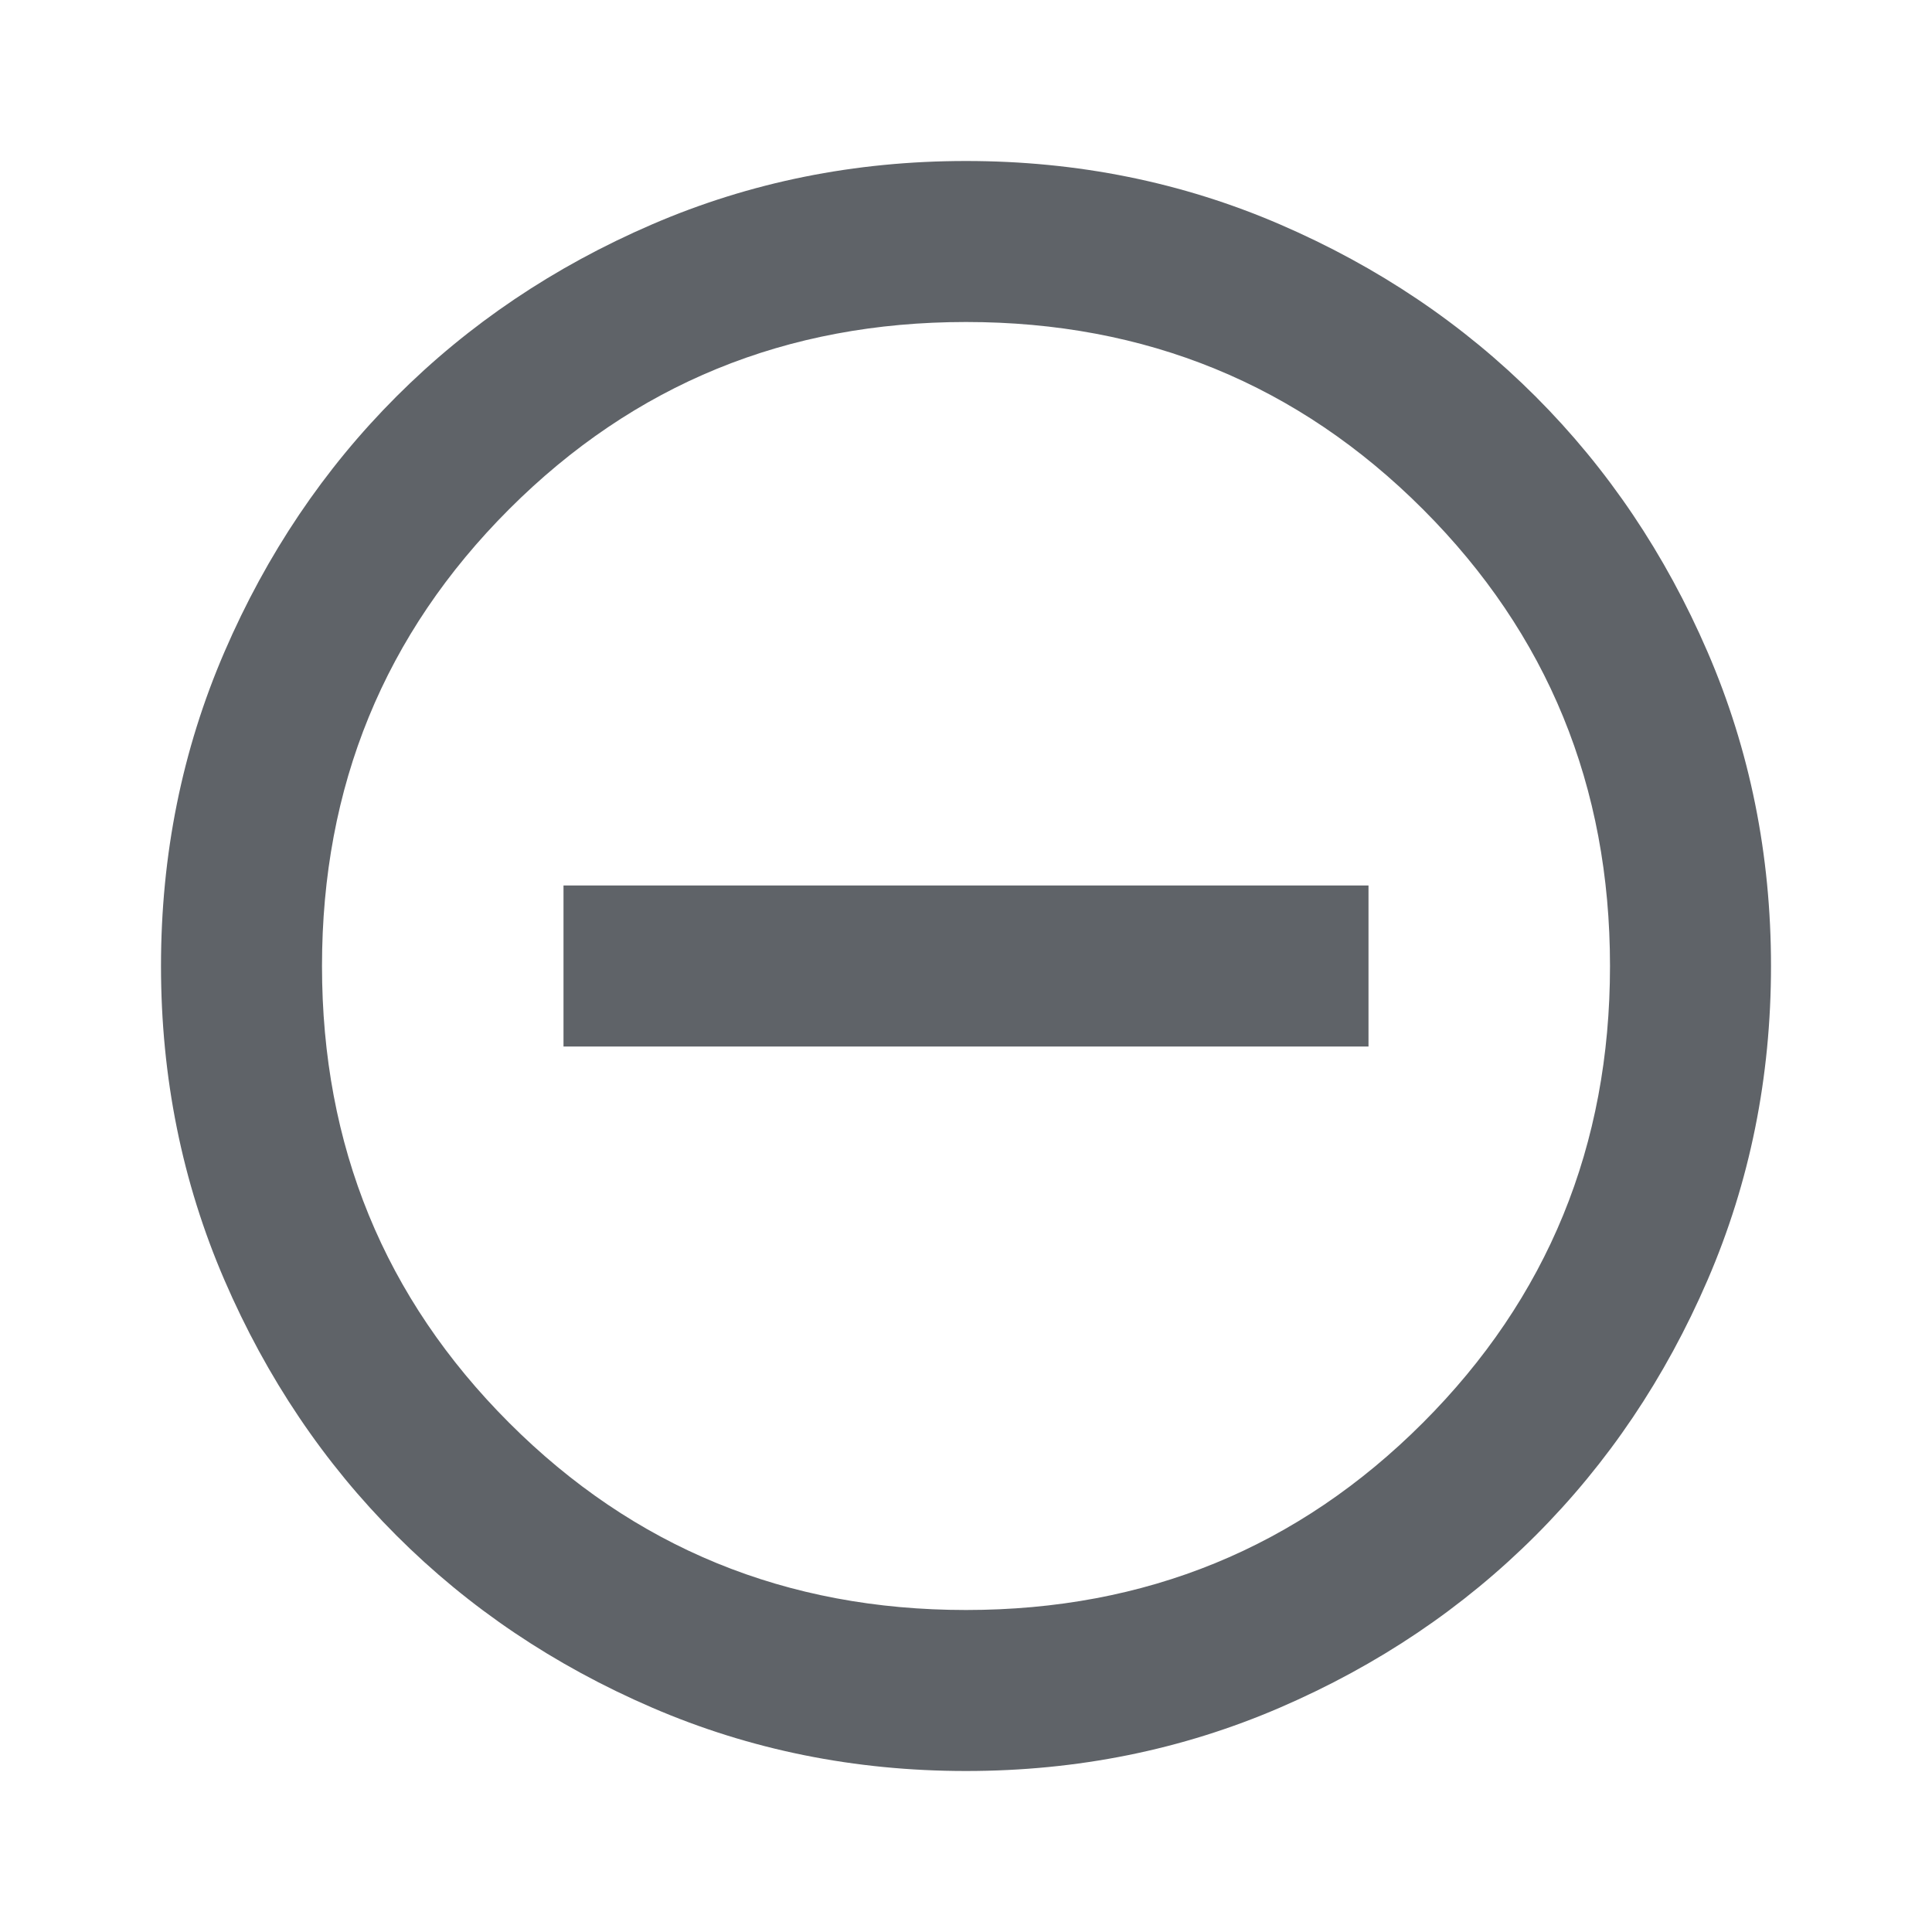
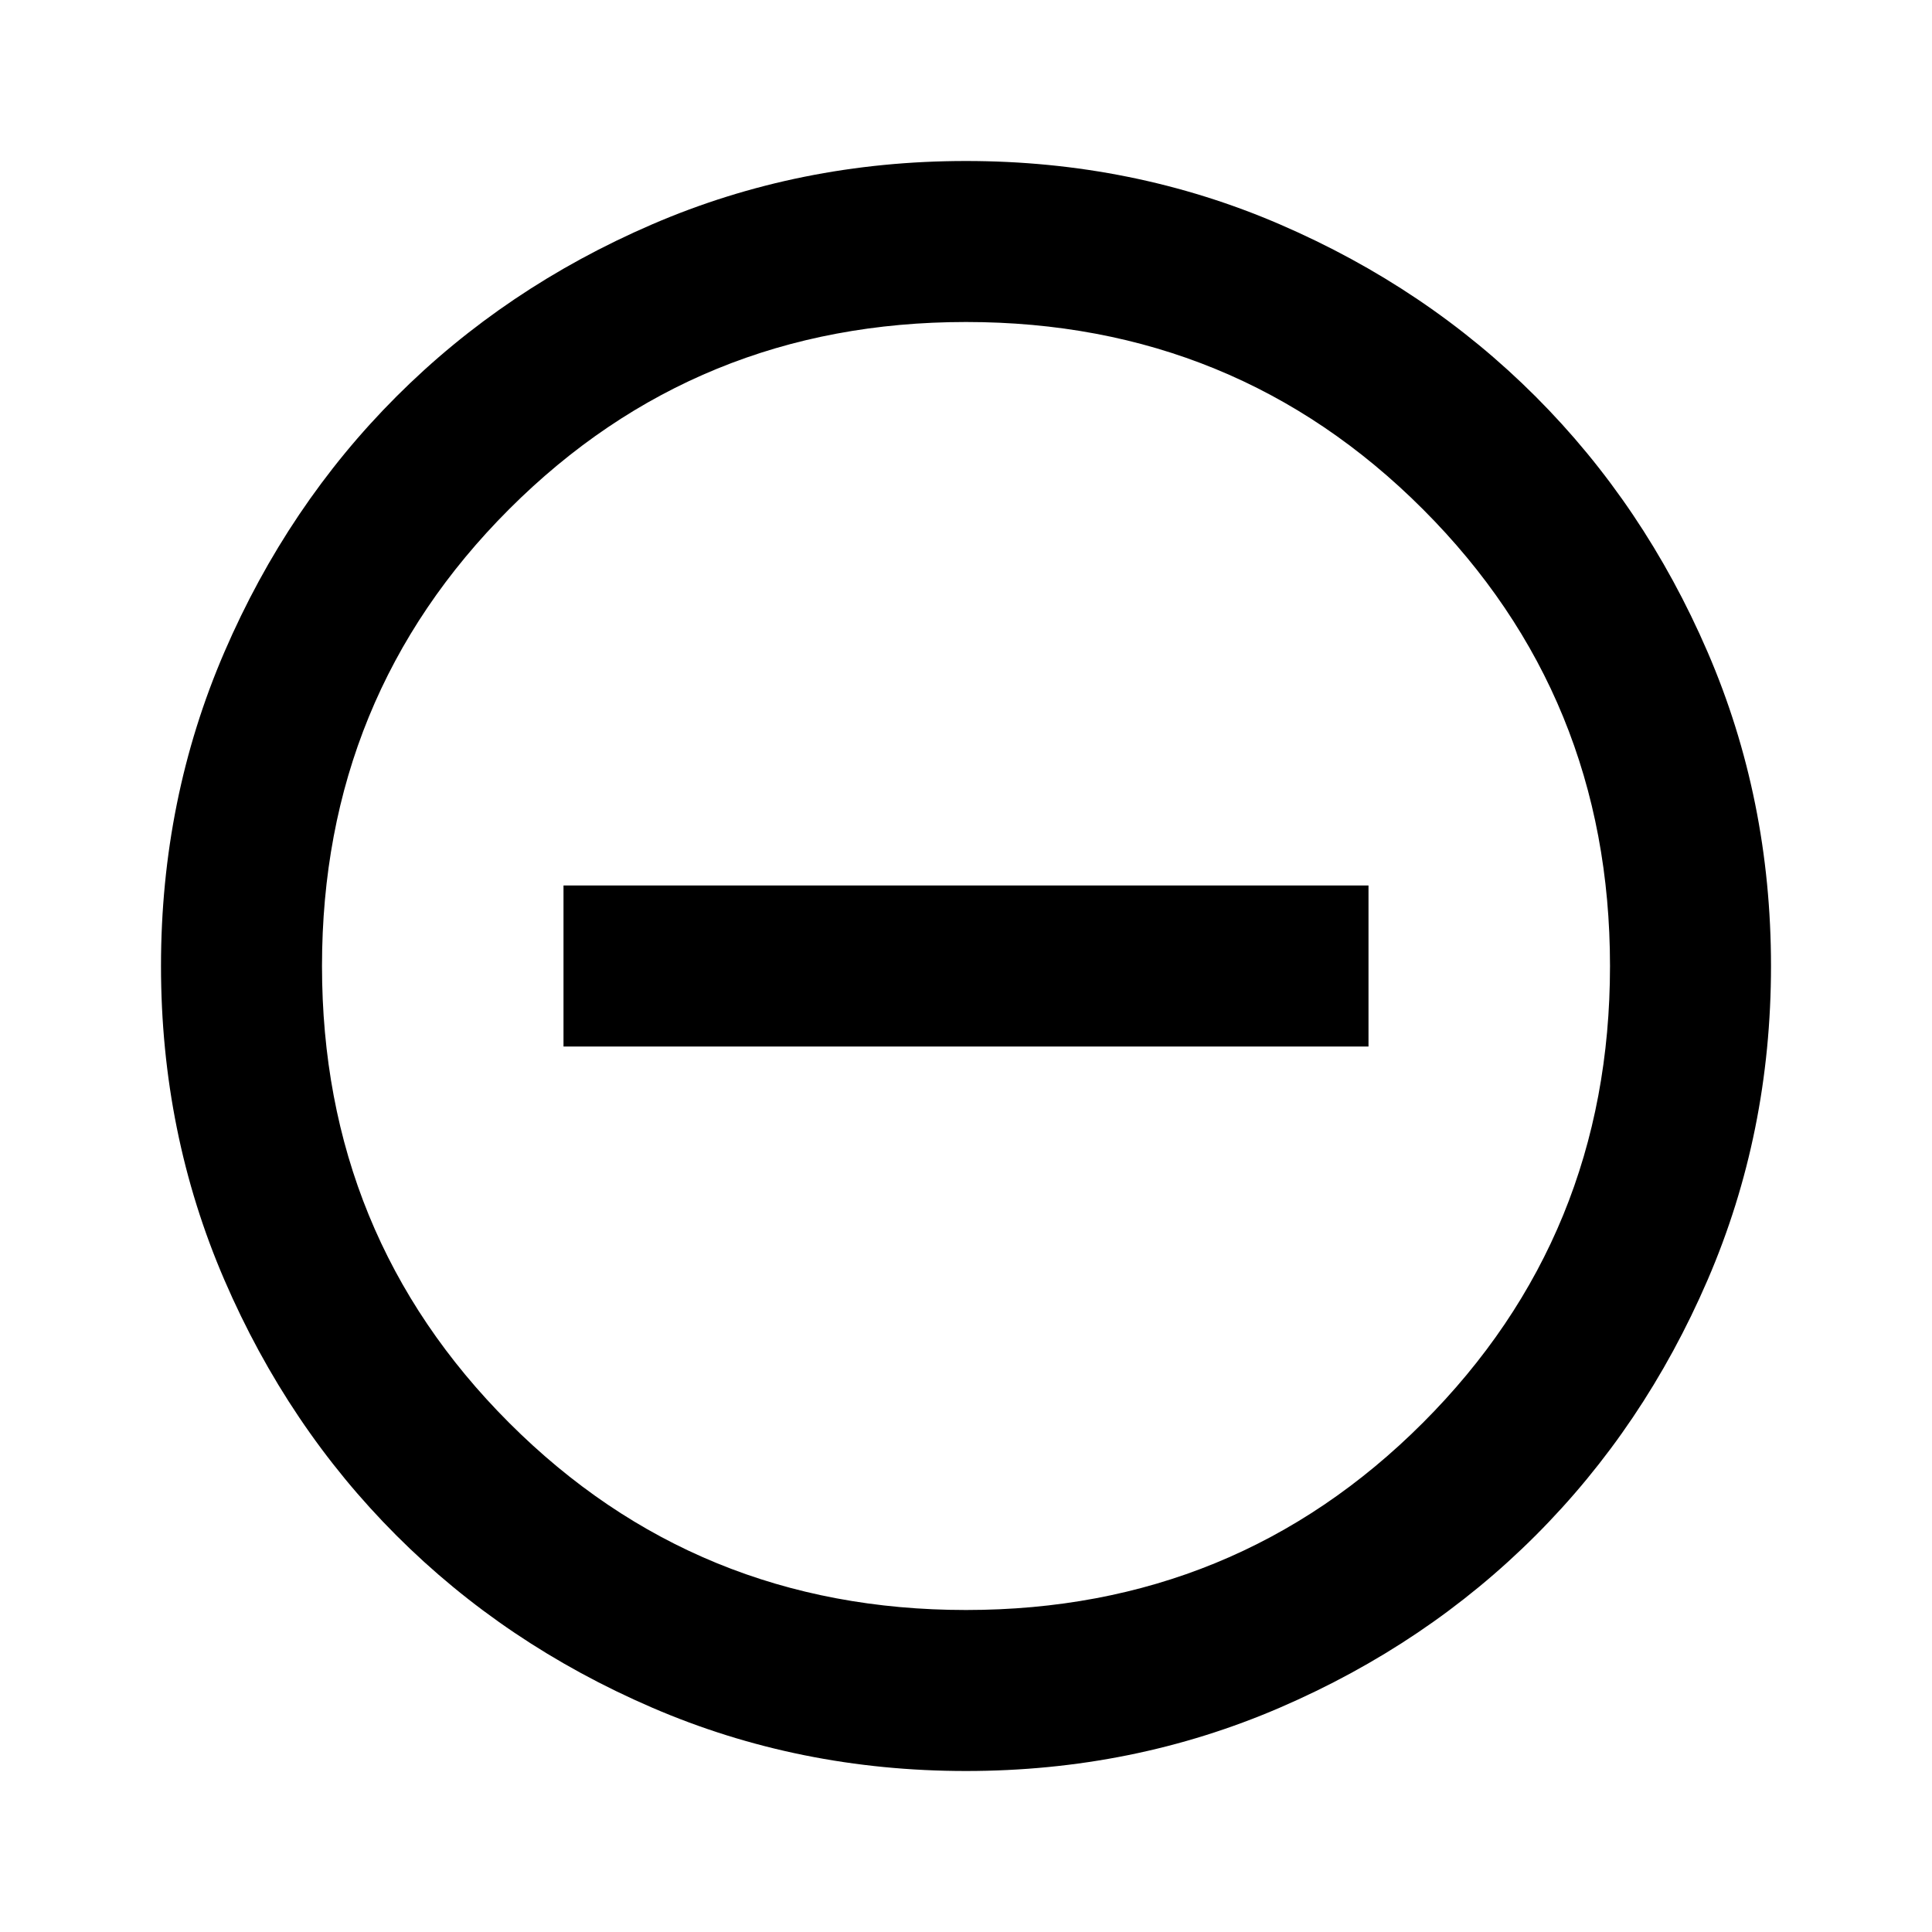
- <svg xmlns="http://www.w3.org/2000/svg" height="24px" viewBox="0 -960 960 960" width="24px" fill="#5f6368">
+ <svg xmlns="http://www.w3.org/2000/svg" height="24px" viewBox="0 -960 960 960" width="24px" fill="black">
  <path d="M280-440h400v-80H280v80ZM480-80q-83 0-156-31.5T197-197q-54-54-85.5-127T80-480q0-83 31.5-156T197-763q54-54 127-85.5T480-880q83 0 156 31.5T763-763q54 54 85.5 127T880-480q0 83-31.5 156T763-197q-54 54-127 85.5T480-80Zm0-80q134 0 227-93t93-227q0-134-93-227t-227-93q-134 0-227 93t-93 227q0 134 93 227t227 93Zm0-320Z" />
</svg>
